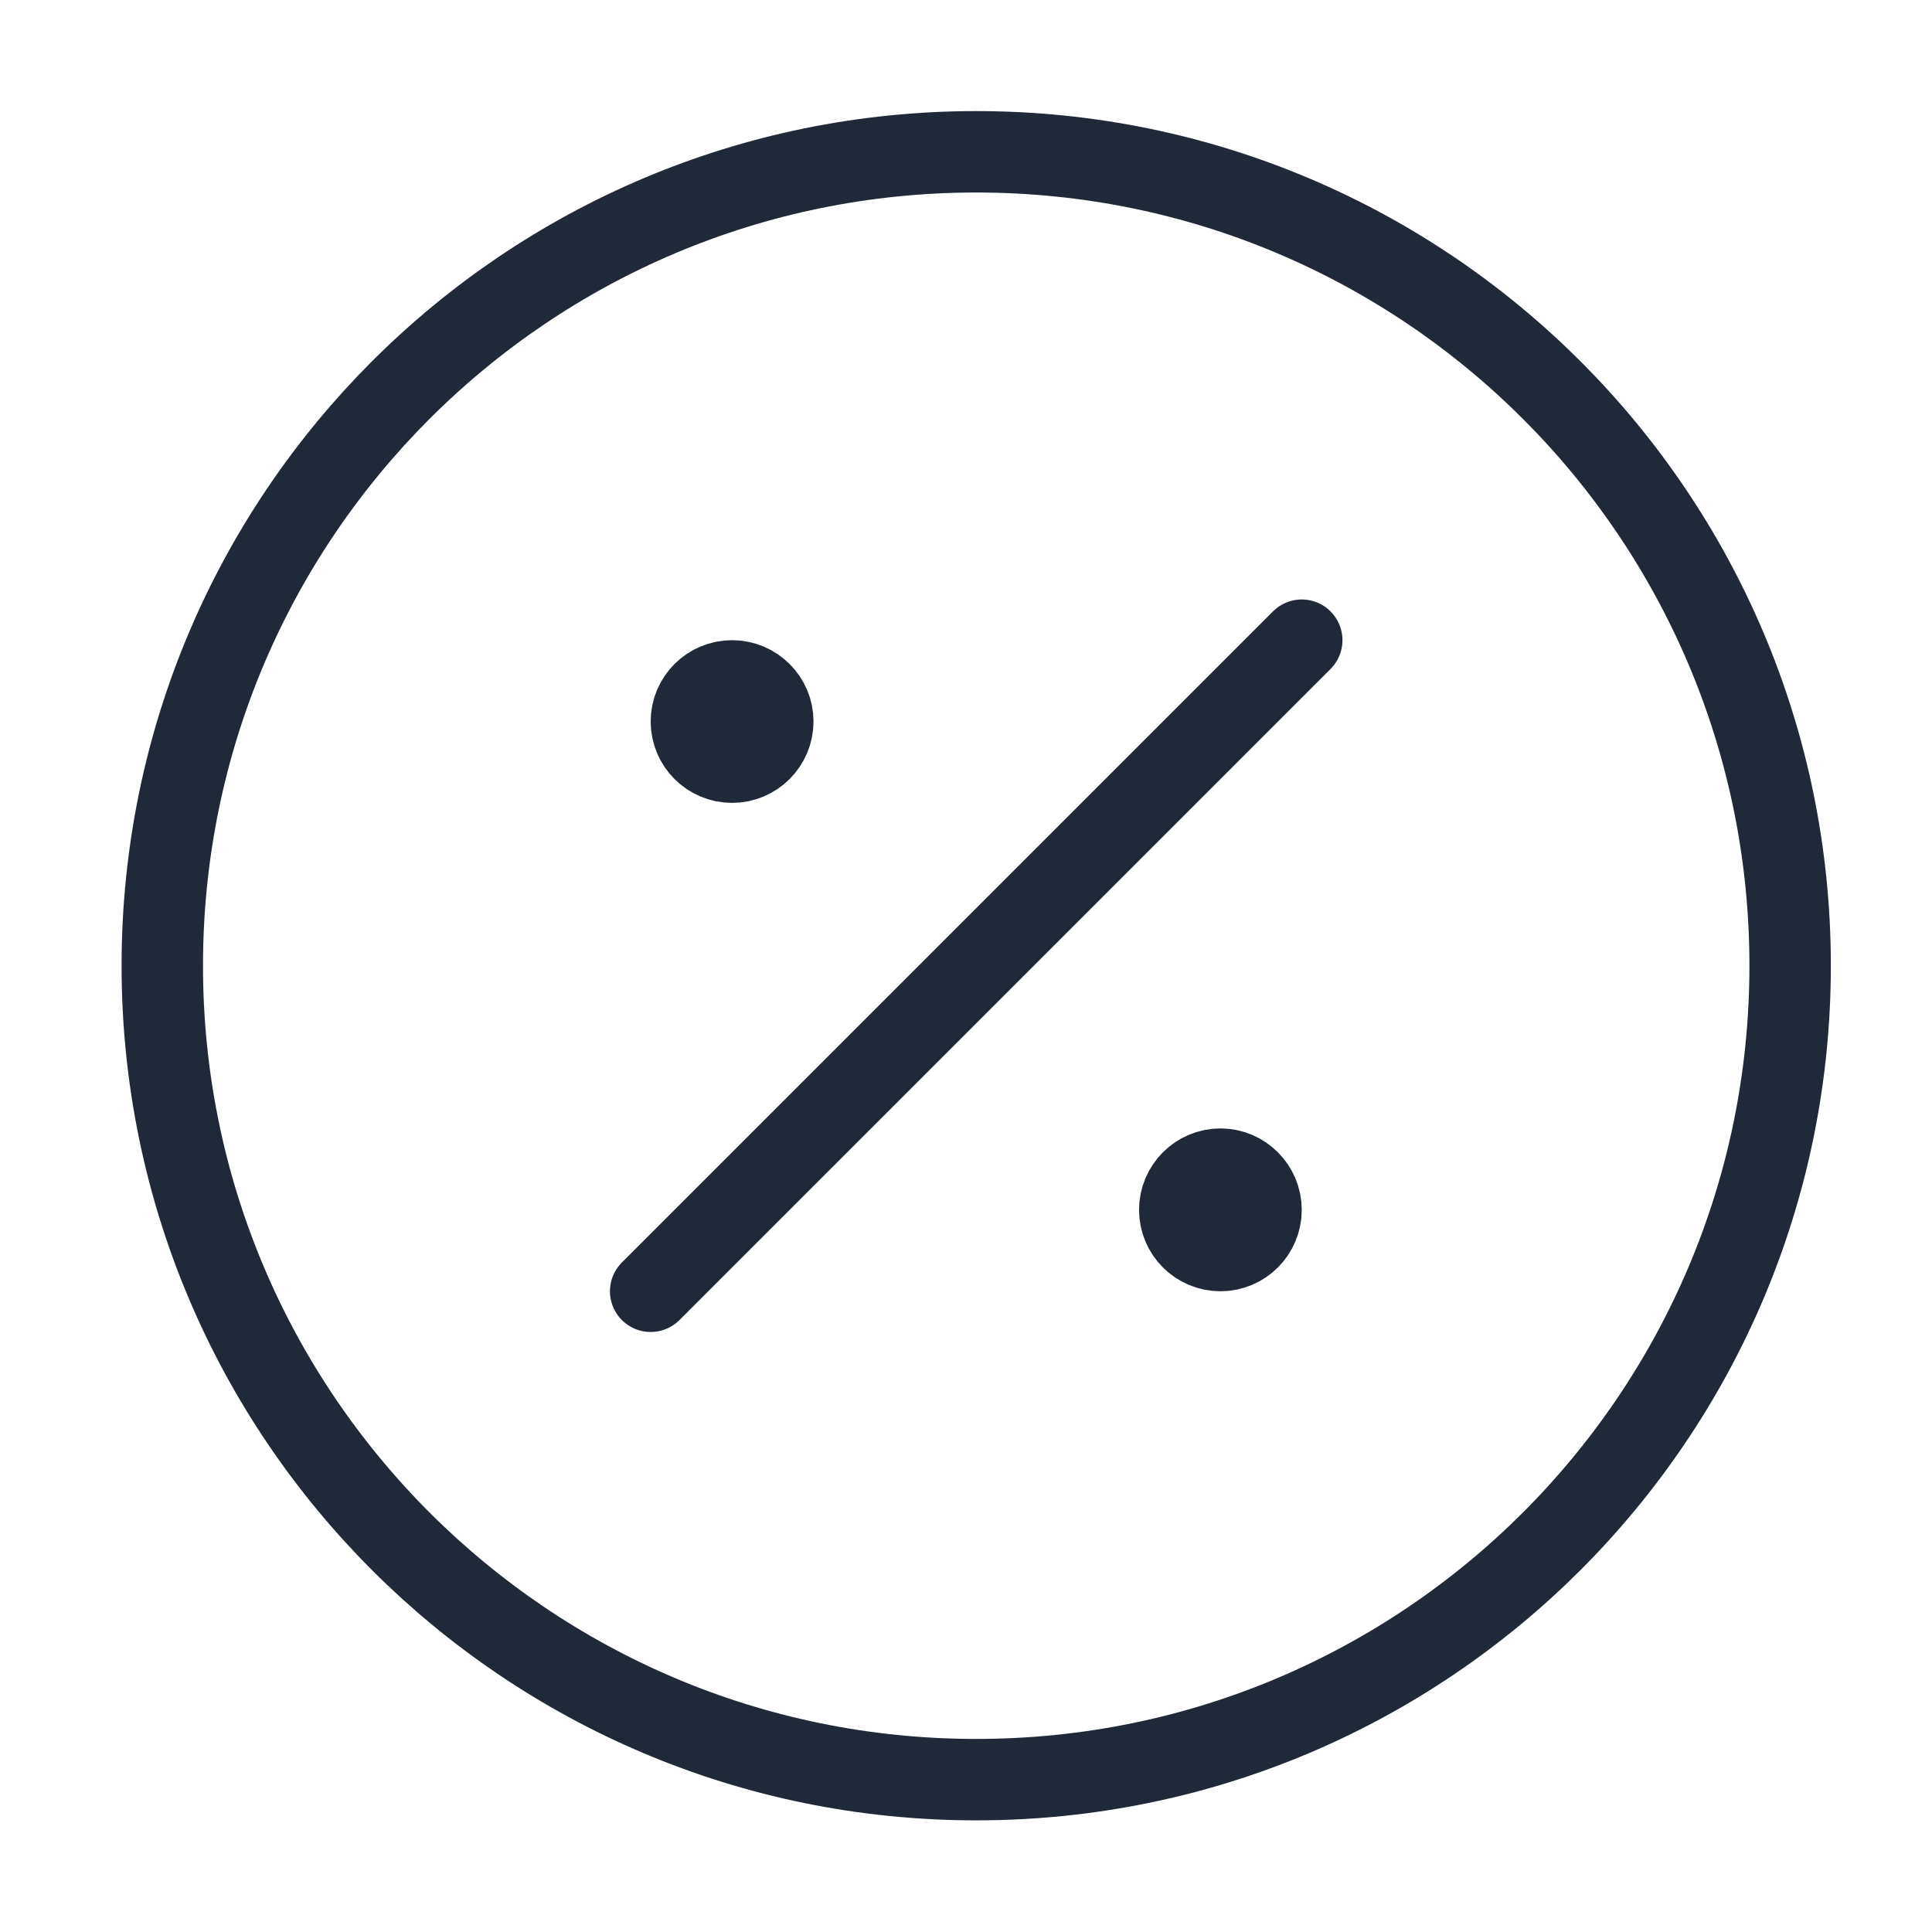
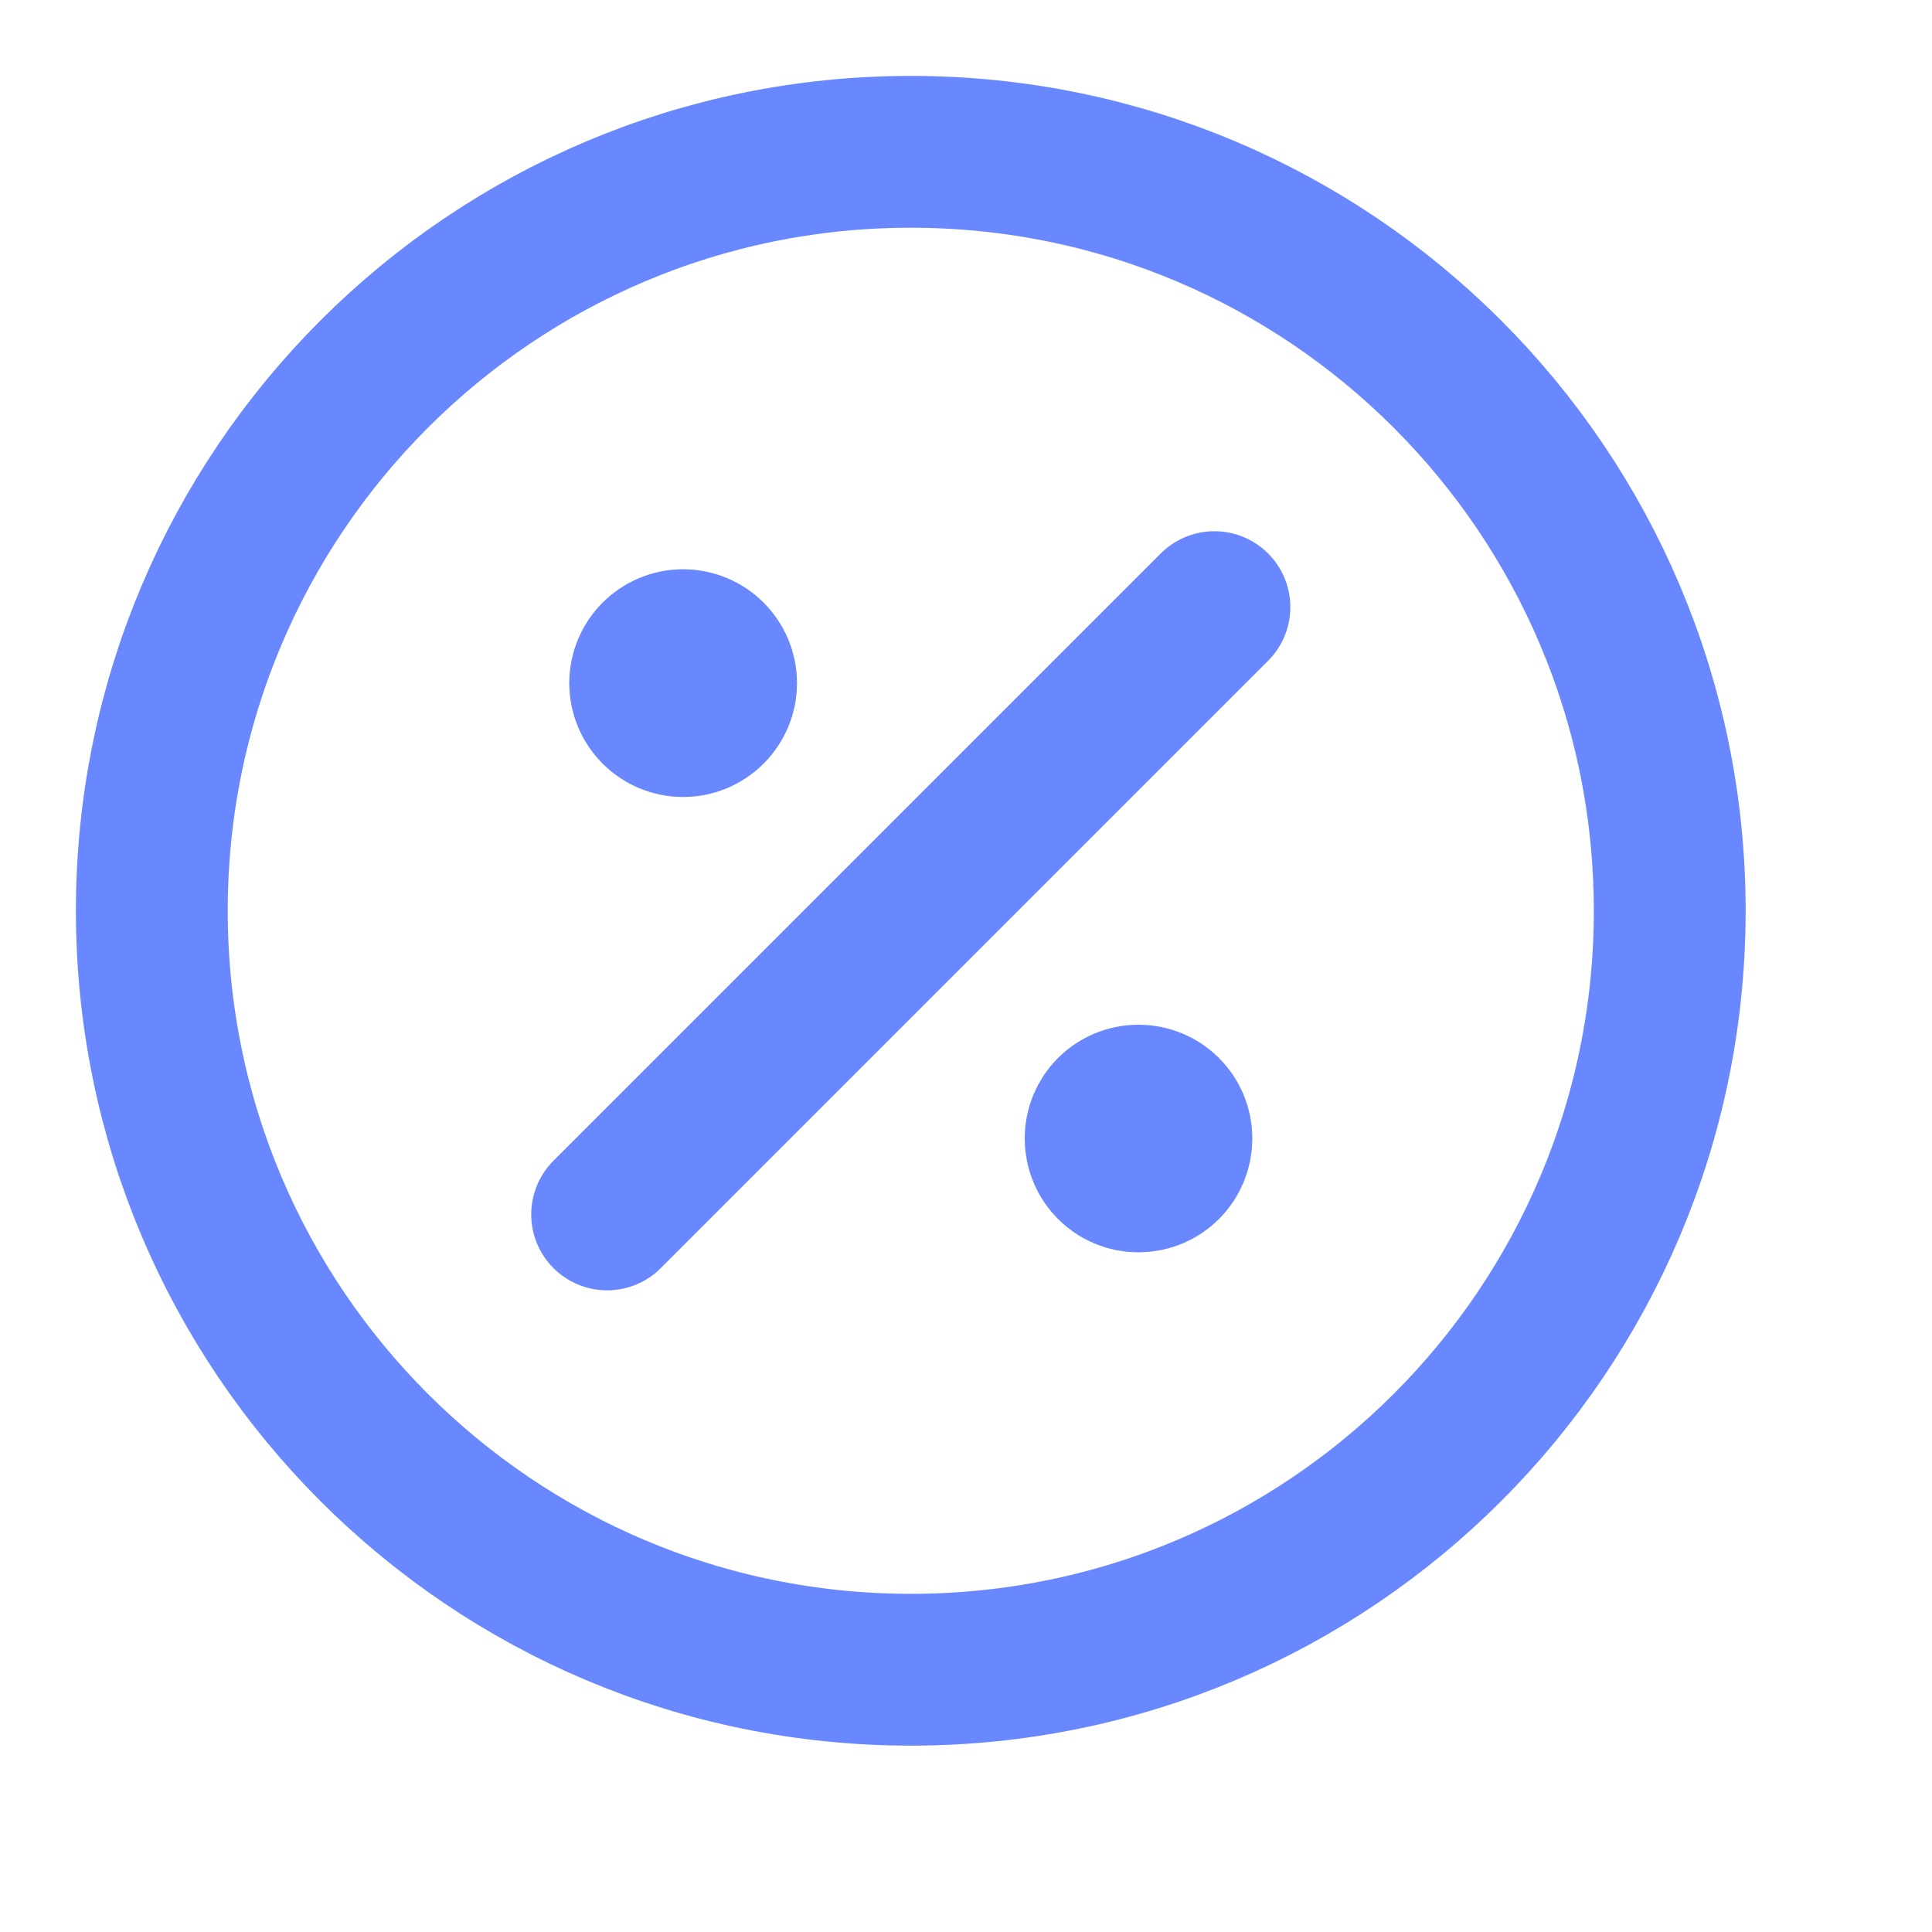
- <svg xmlns="http://www.w3.org/2000/svg" width="14" height="14" viewBox="0 0 14 14" fill="none">
-   <path d="M5.305 5.228H5.31M8.844 8.767H8.849M9.433 4.639L4.715 9.357M12.972 6.998C12.972 10.255 10.332 12.896 7.074 12.896C3.817 12.896 1.176 10.255 1.176 6.998C1.176 3.74 3.817 1.1 7.074 1.1C10.332 1.1 12.972 3.74 12.972 6.998ZM5.6 5.228C5.6 5.391 5.467 5.523 5.305 5.523C5.142 5.523 5.01 5.391 5.01 5.228C5.01 5.066 5.142 4.934 5.305 4.934C5.467 4.934 5.6 5.066 5.6 5.228ZM9.138 8.767C9.138 8.93 9.006 9.062 8.844 9.062C8.681 9.062 8.549 8.93 8.549 8.767C8.549 8.605 8.681 8.472 8.844 8.472C9.006 8.472 9.138 8.605 9.138 8.767Z" stroke="#1F2937" stroke-width="0.59" stroke-linecap="round" stroke-linejoin="round" />
+ <svg xmlns="http://www.w3.org/2000/svg" width="12" height="12" viewBox="0 0 12 12" fill="none">
+   <path d="M4.243 4.243H4.248M7.071 7.071H7.076M7.543 3.771L3.771 7.543M4.479 4.243C4.479 4.373 4.373 4.479 4.243 4.479C4.113 4.479 4.007 4.373 4.007 4.243C4.007 4.113 4.113 4.007 4.243 4.007C4.373 4.007 4.479 4.113 4.479 4.243ZM7.307 7.071C7.307 7.202 7.202 7.307 7.071 7.307C6.941 7.307 6.836 7.202 6.836 7.071C6.836 6.941 6.941 6.836 7.071 6.836C7.202 6.836 7.307 6.941 7.307 7.071ZM10.371 5.657C10.371 8.261 8.261 10.371 5.657 10.371C3.054 10.371 0.943 8.261 0.943 5.657C0.943 3.054 3.054 0.943 5.657 0.943C8.261 0.943 10.371 3.054 10.371 5.657Z" stroke="#6988FF" stroke-width="0.943" stroke-linecap="round" stroke-linejoin="round" />
</svg>
